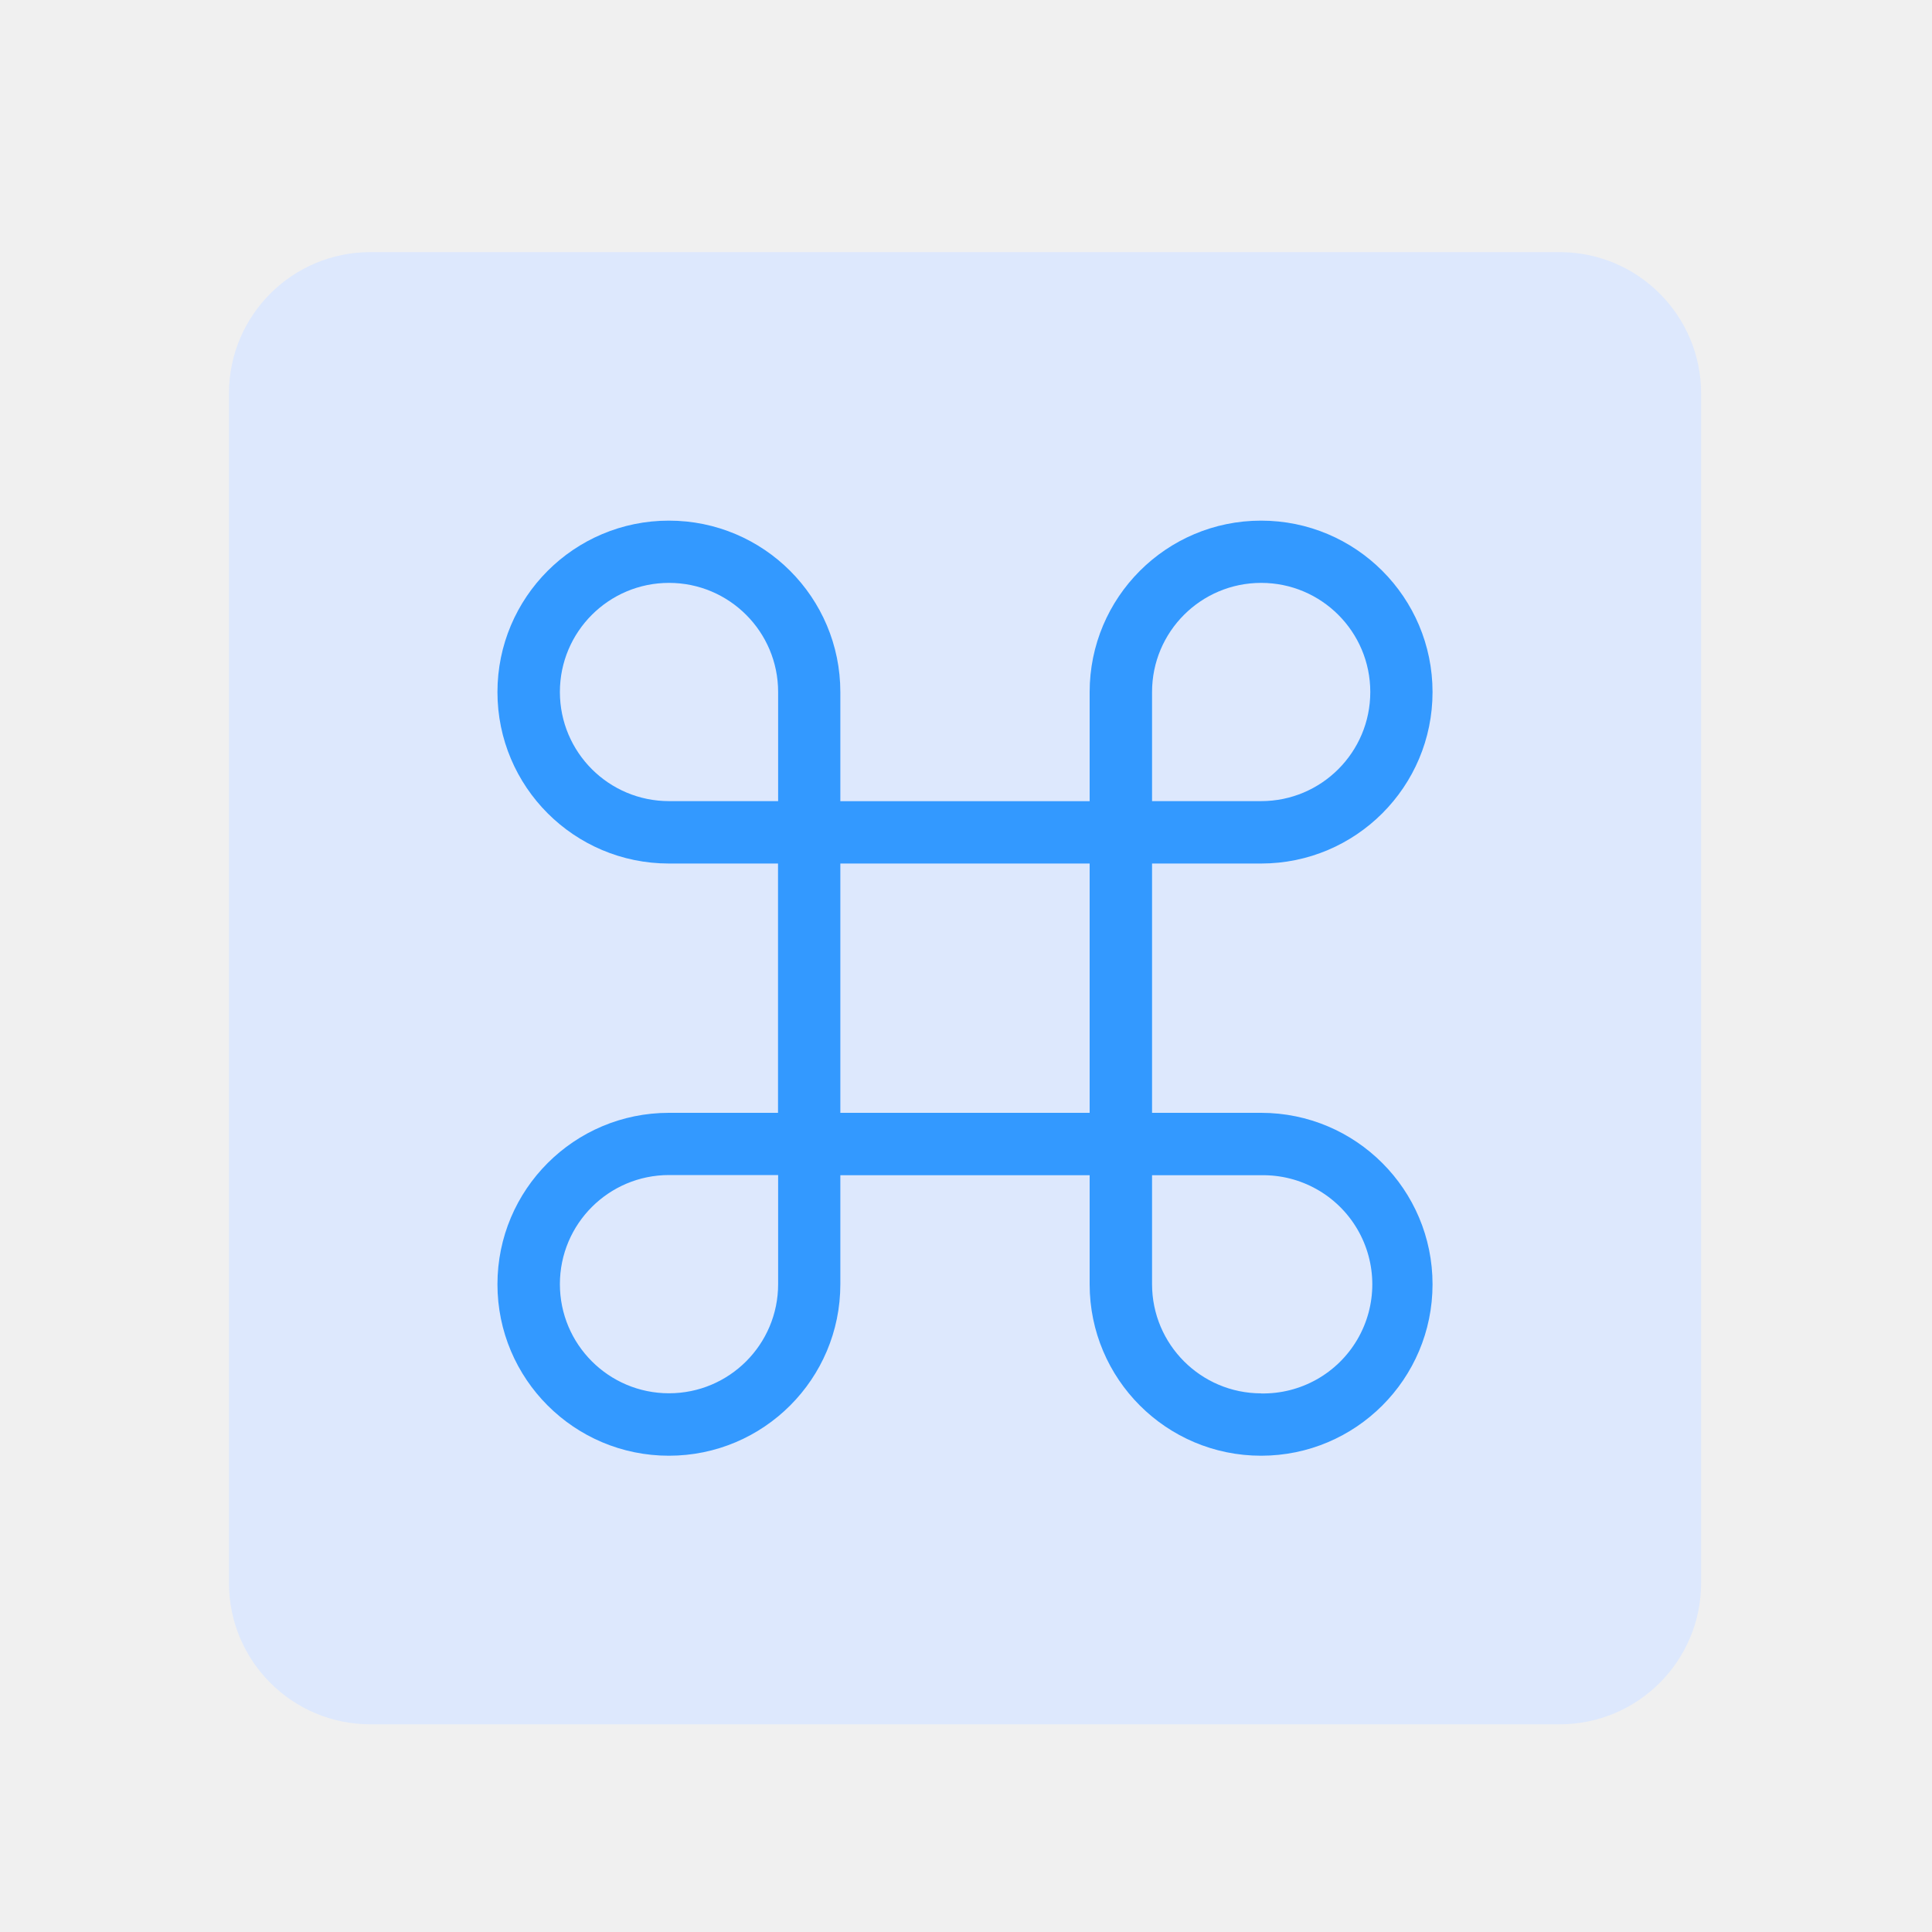
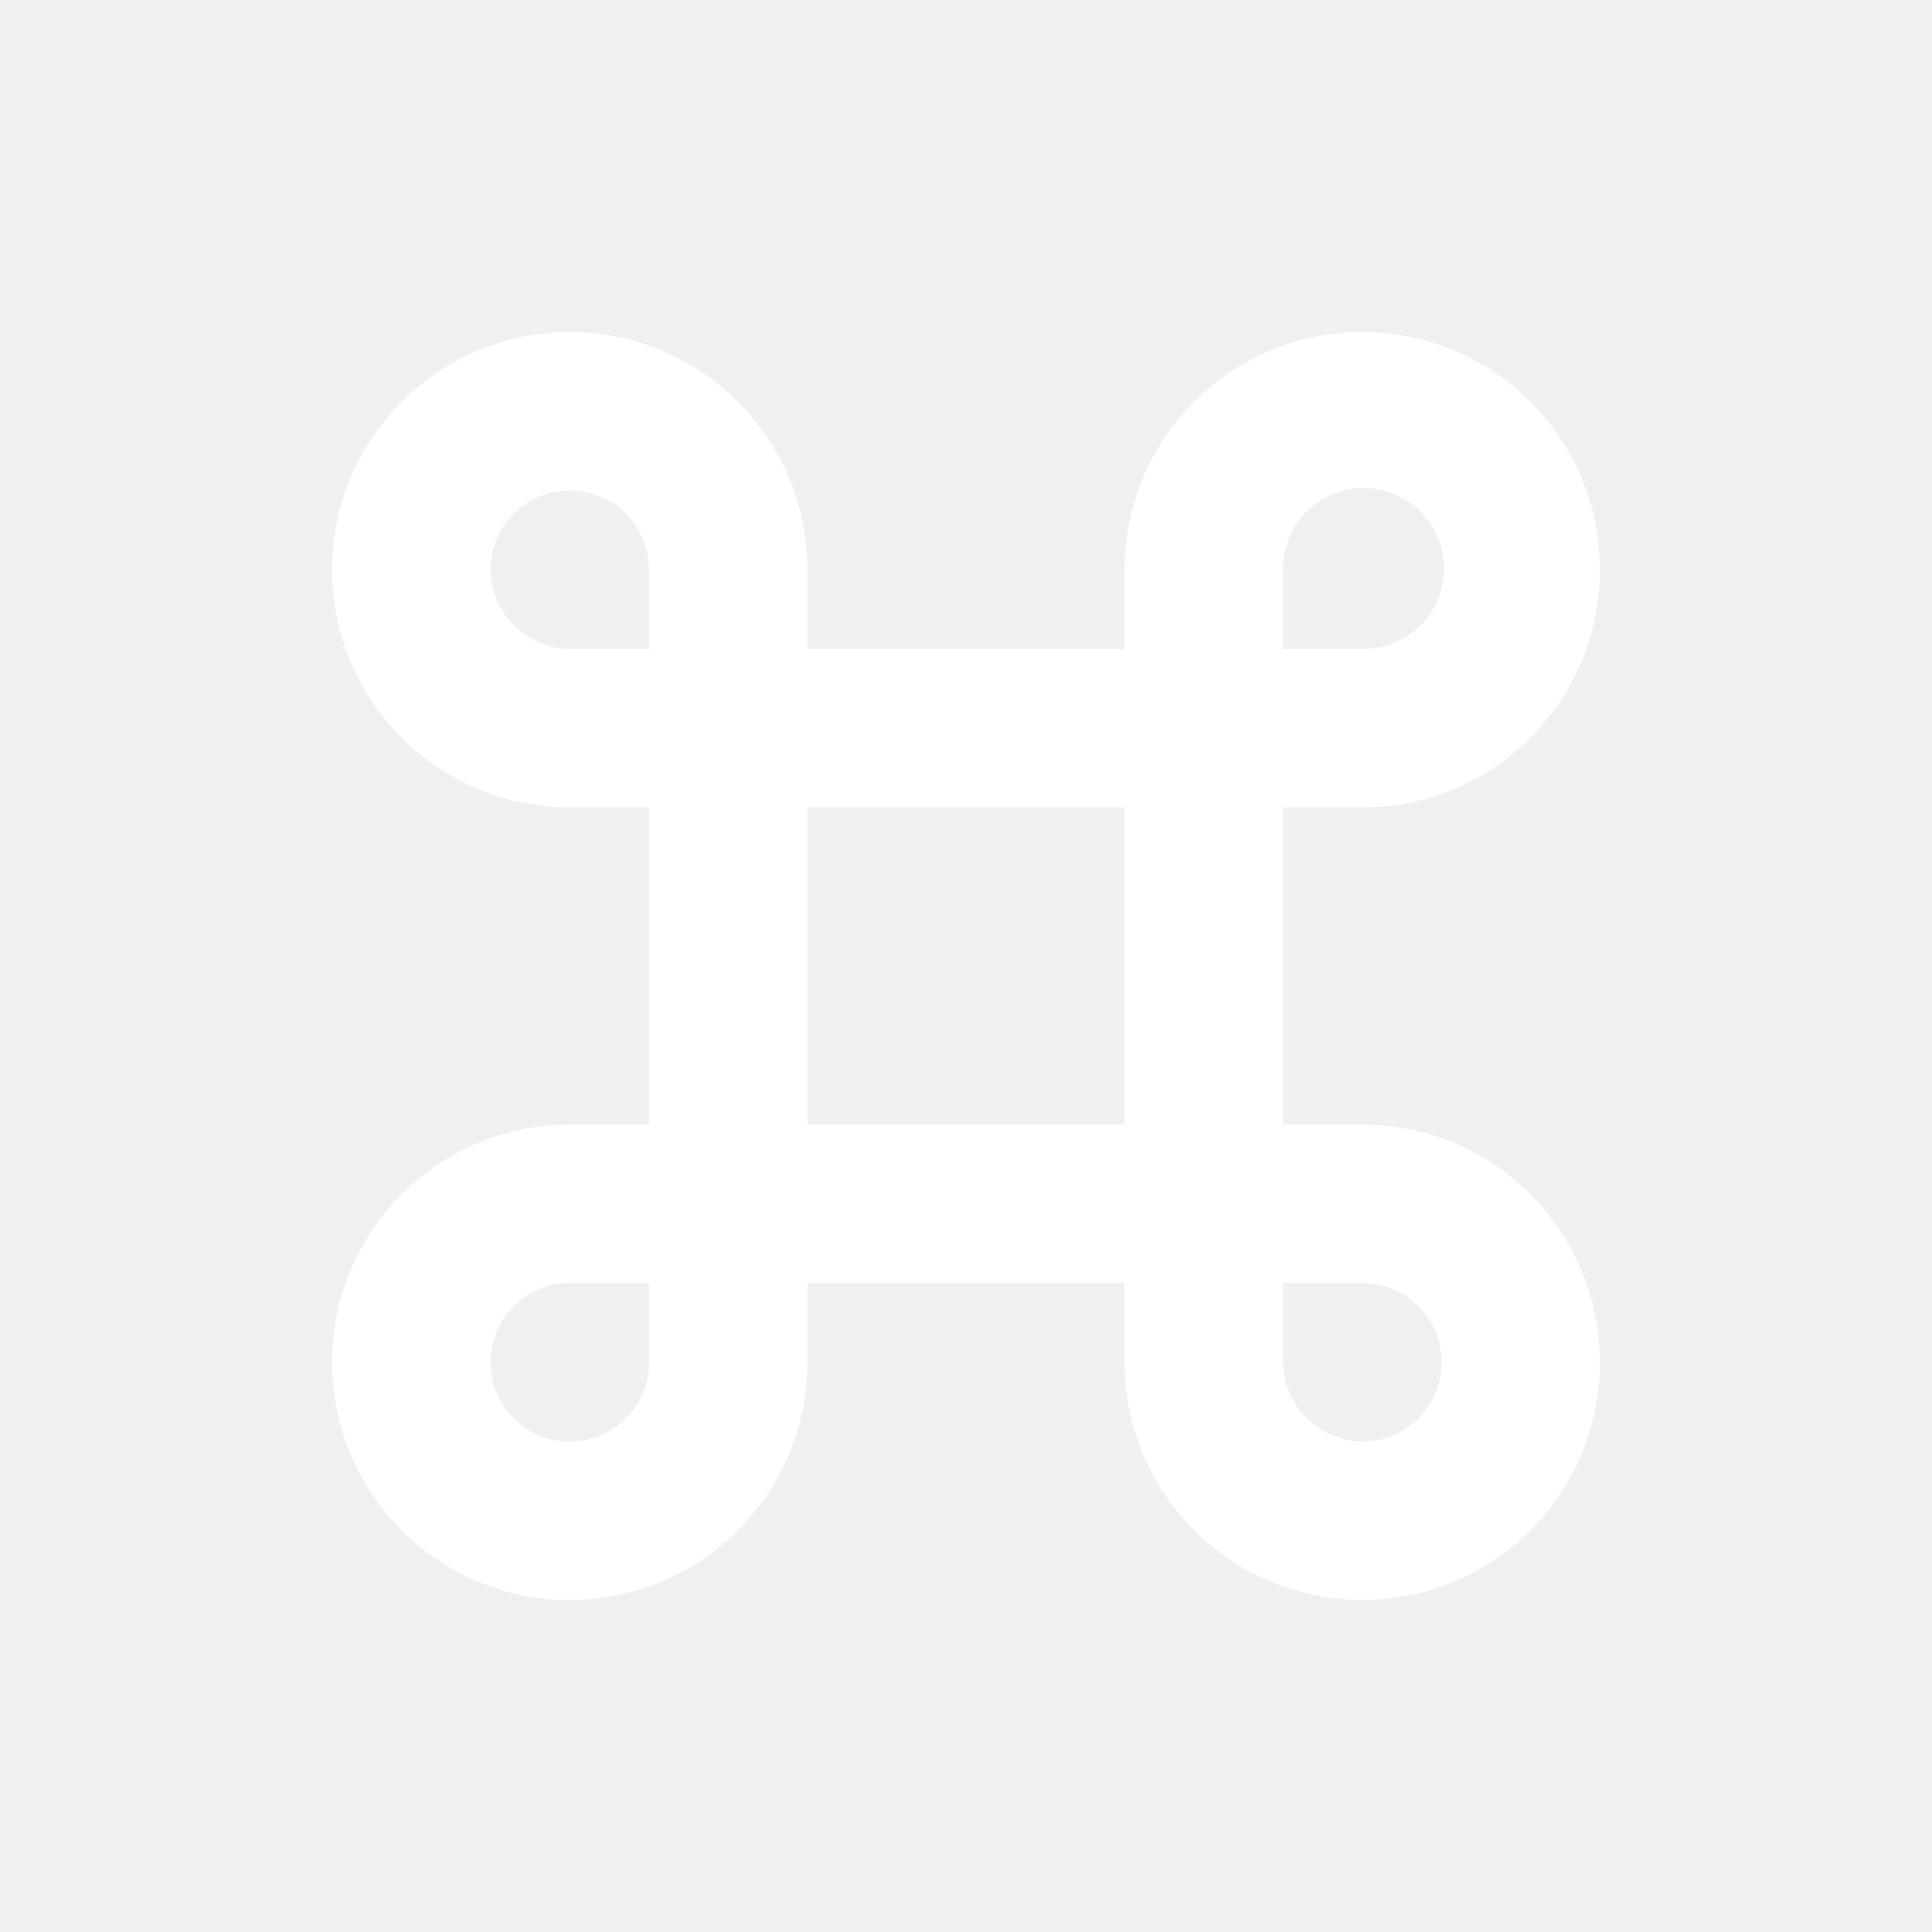
- <svg xmlns="http://www.w3.org/2000/svg" width="500" height="500" viewBox="0 0 500 500">
-   <rect x="59.25" y="65.25" width="381" height="381" rx="36.6" fill="#dde8fd" />
-   <path d="M326.38,288H298.15V223.48h28.23A44.37,44.37,0,1,0,282,179.12v28.23H217.48V179.12a44.37,44.37,0,1,0-44.36,44.36h28.23V288H173.12a44.37,44.37,0,1,0,44.36,44.36V304.15H282v28.23A44.37,44.37,0,1,0,326.38,288Zm-28.23-108.9a28.24,28.24,0,1,1,28.23,28.23H298.15Zm-125,28.23a28.24,28.24,0,1,1,28.23-28.23v28.23Zm28.23,125a28.24,28.24,0,1,1-28.23-28.23h28.23ZM217.48,288V223.48H282V288Zm108.9,72.6a28.27,28.27,0,0,1-28.23-28.24V304.15h28.23a28.24,28.24,0,1,1,0,56.47Z" fill="#39f" />
+ <svg xmlns="http://www.w3.org/2000/svg" viewBox="0 0 96 96">
+   <rect width="96" height="96" fill="none" />
+   <path d="M67.69,55.88H63.75V40.12h3.94A11.81,11.81,0,1,0,55.88,28.31v3.94H40.12V28.31A11.81,11.81,0,1,0,28.31,40.12h3.94V55.88H28.31A11.81,11.81,0,1,0,40.12,67.69V63.75H55.88v3.94A11.81,11.81,0,1,0,67.69,55.88ZM63.75,28.25a4,4,0,1,1,4,4h-4Zm-39.38.06a3.94,3.94,0,0,1,7.88,0v3.94H28.31A4,4,0,0,1,24.37,28.31Zm7.88,39.38a3.94,3.94,0,1,1-3.94-3.94h3.94Zm7.87-27.57H55.88V55.88H40.12ZM67.69,71.63a4,4,0,0,1-3.94-3.94V63.75h3.94a3.94,3.94,0,0,1,0,7.88Z" fill="#fff" />
</svg>
